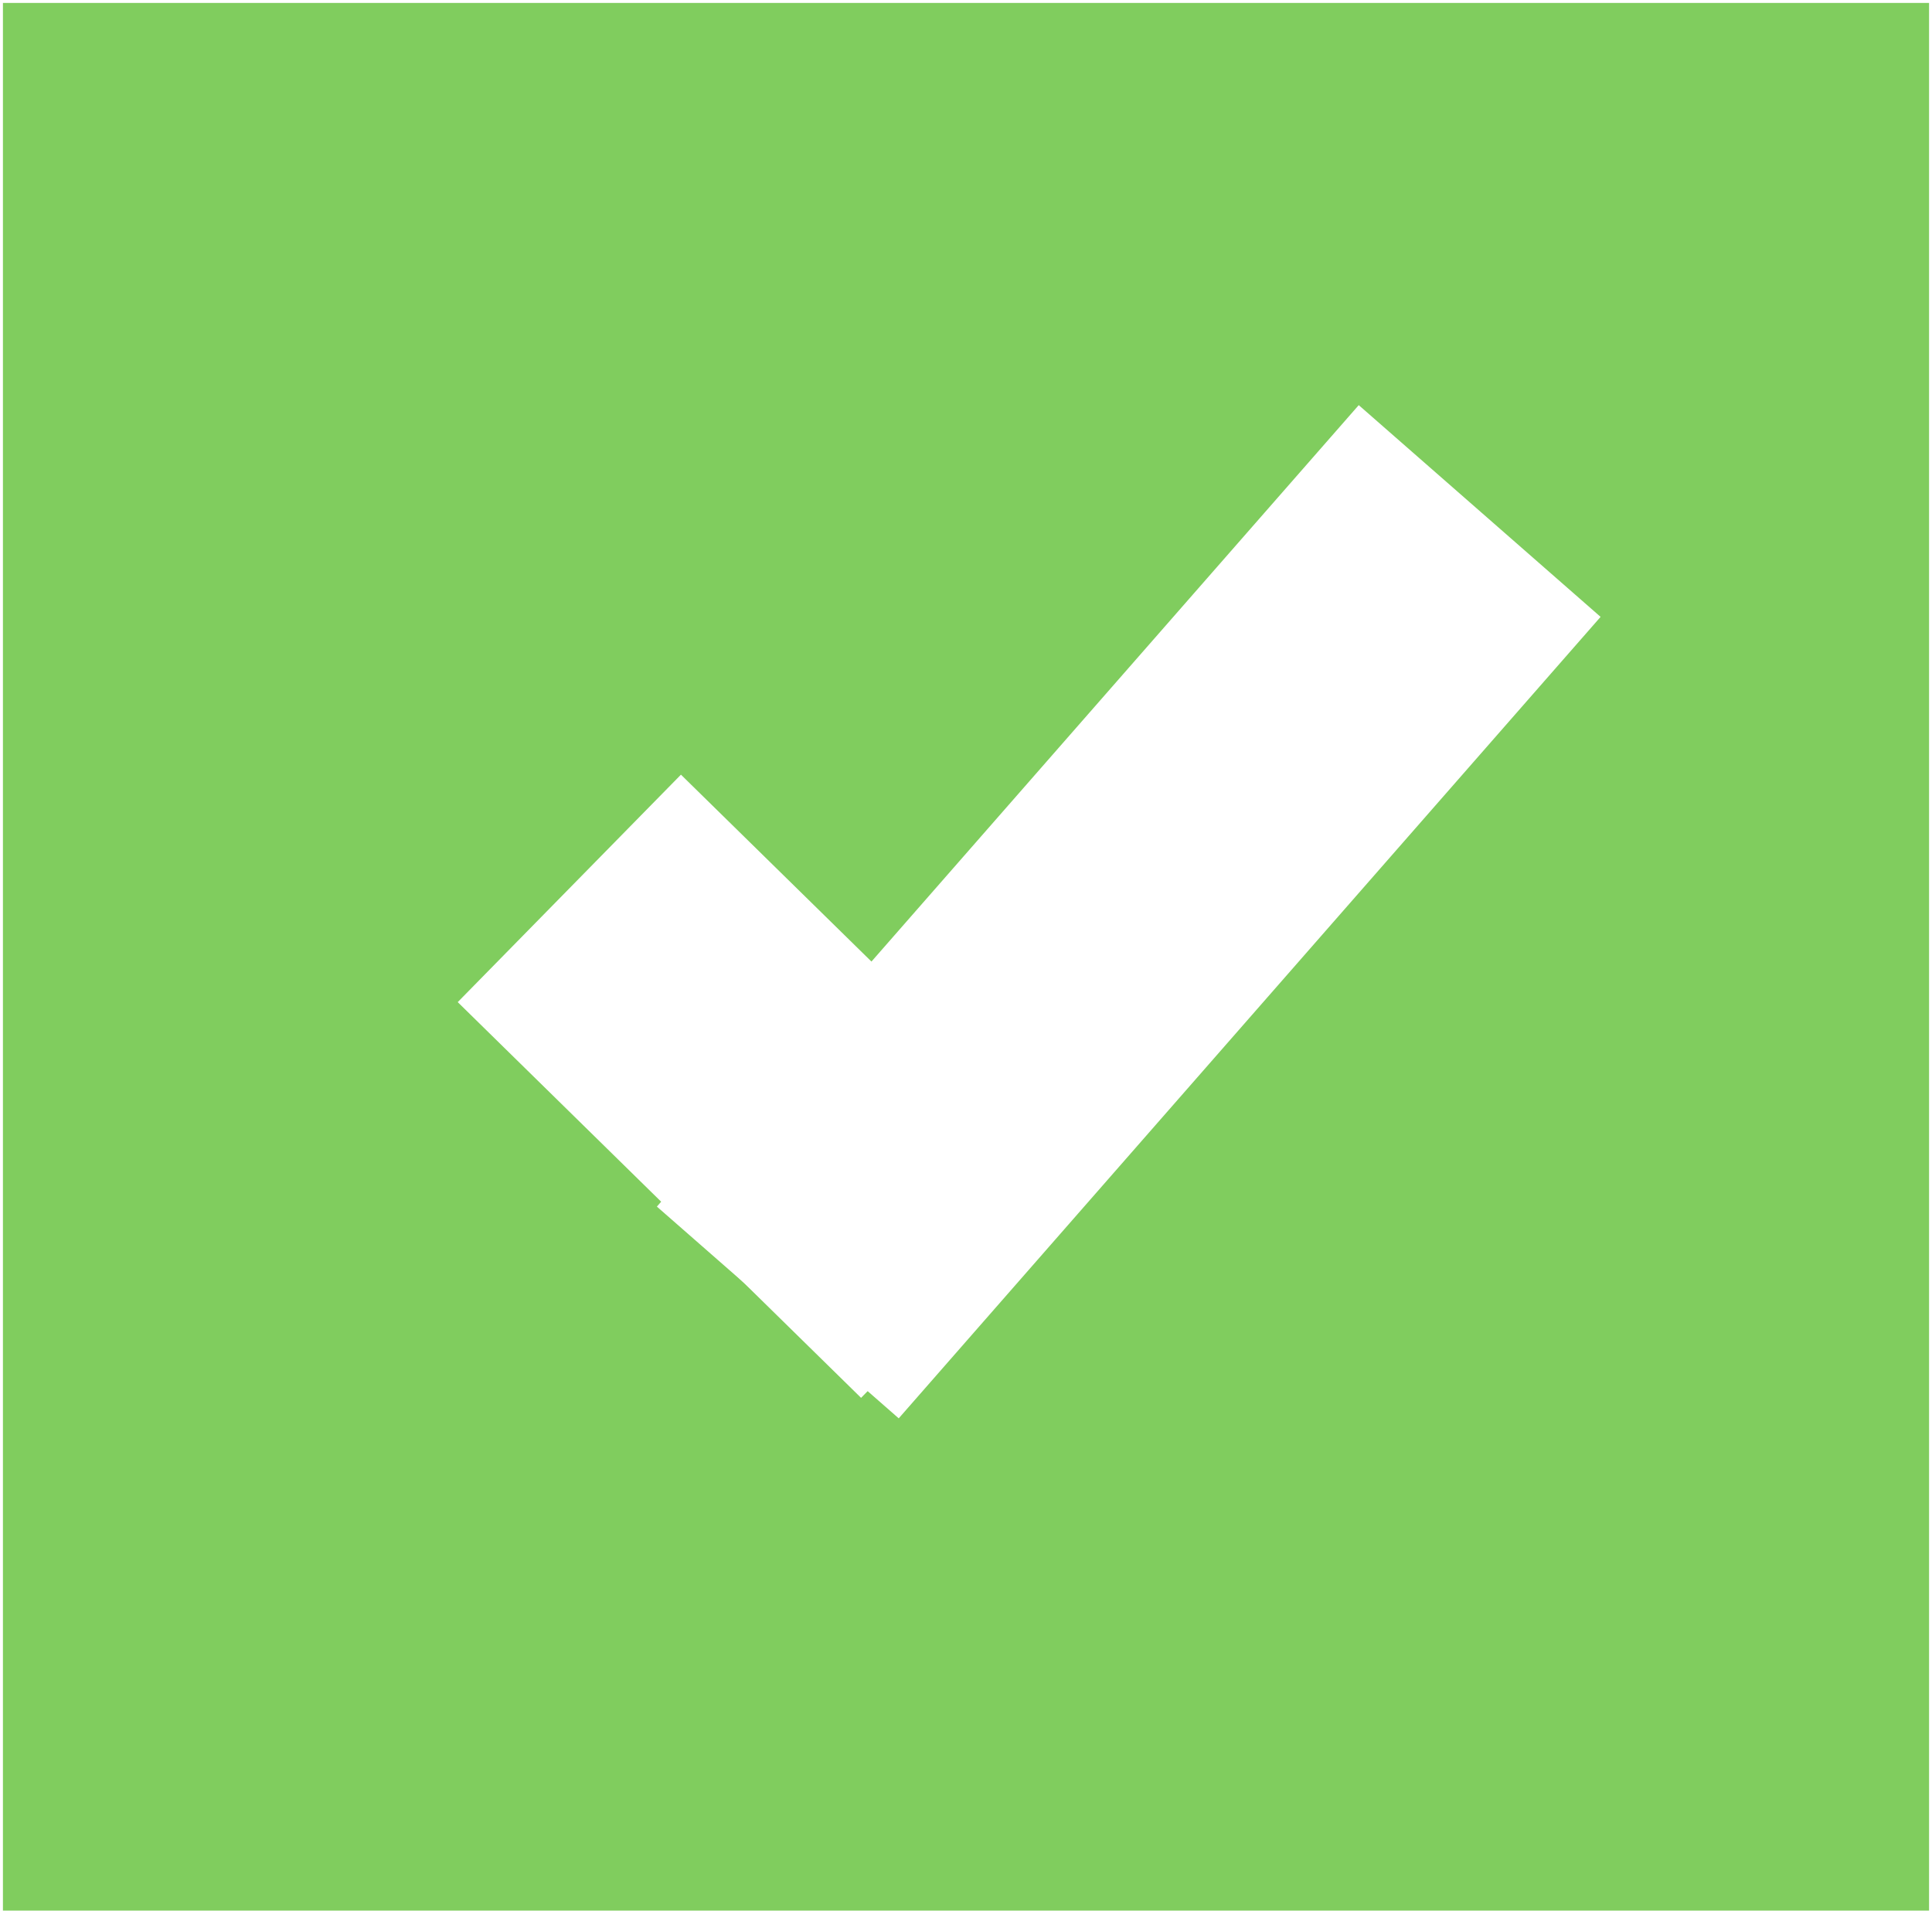
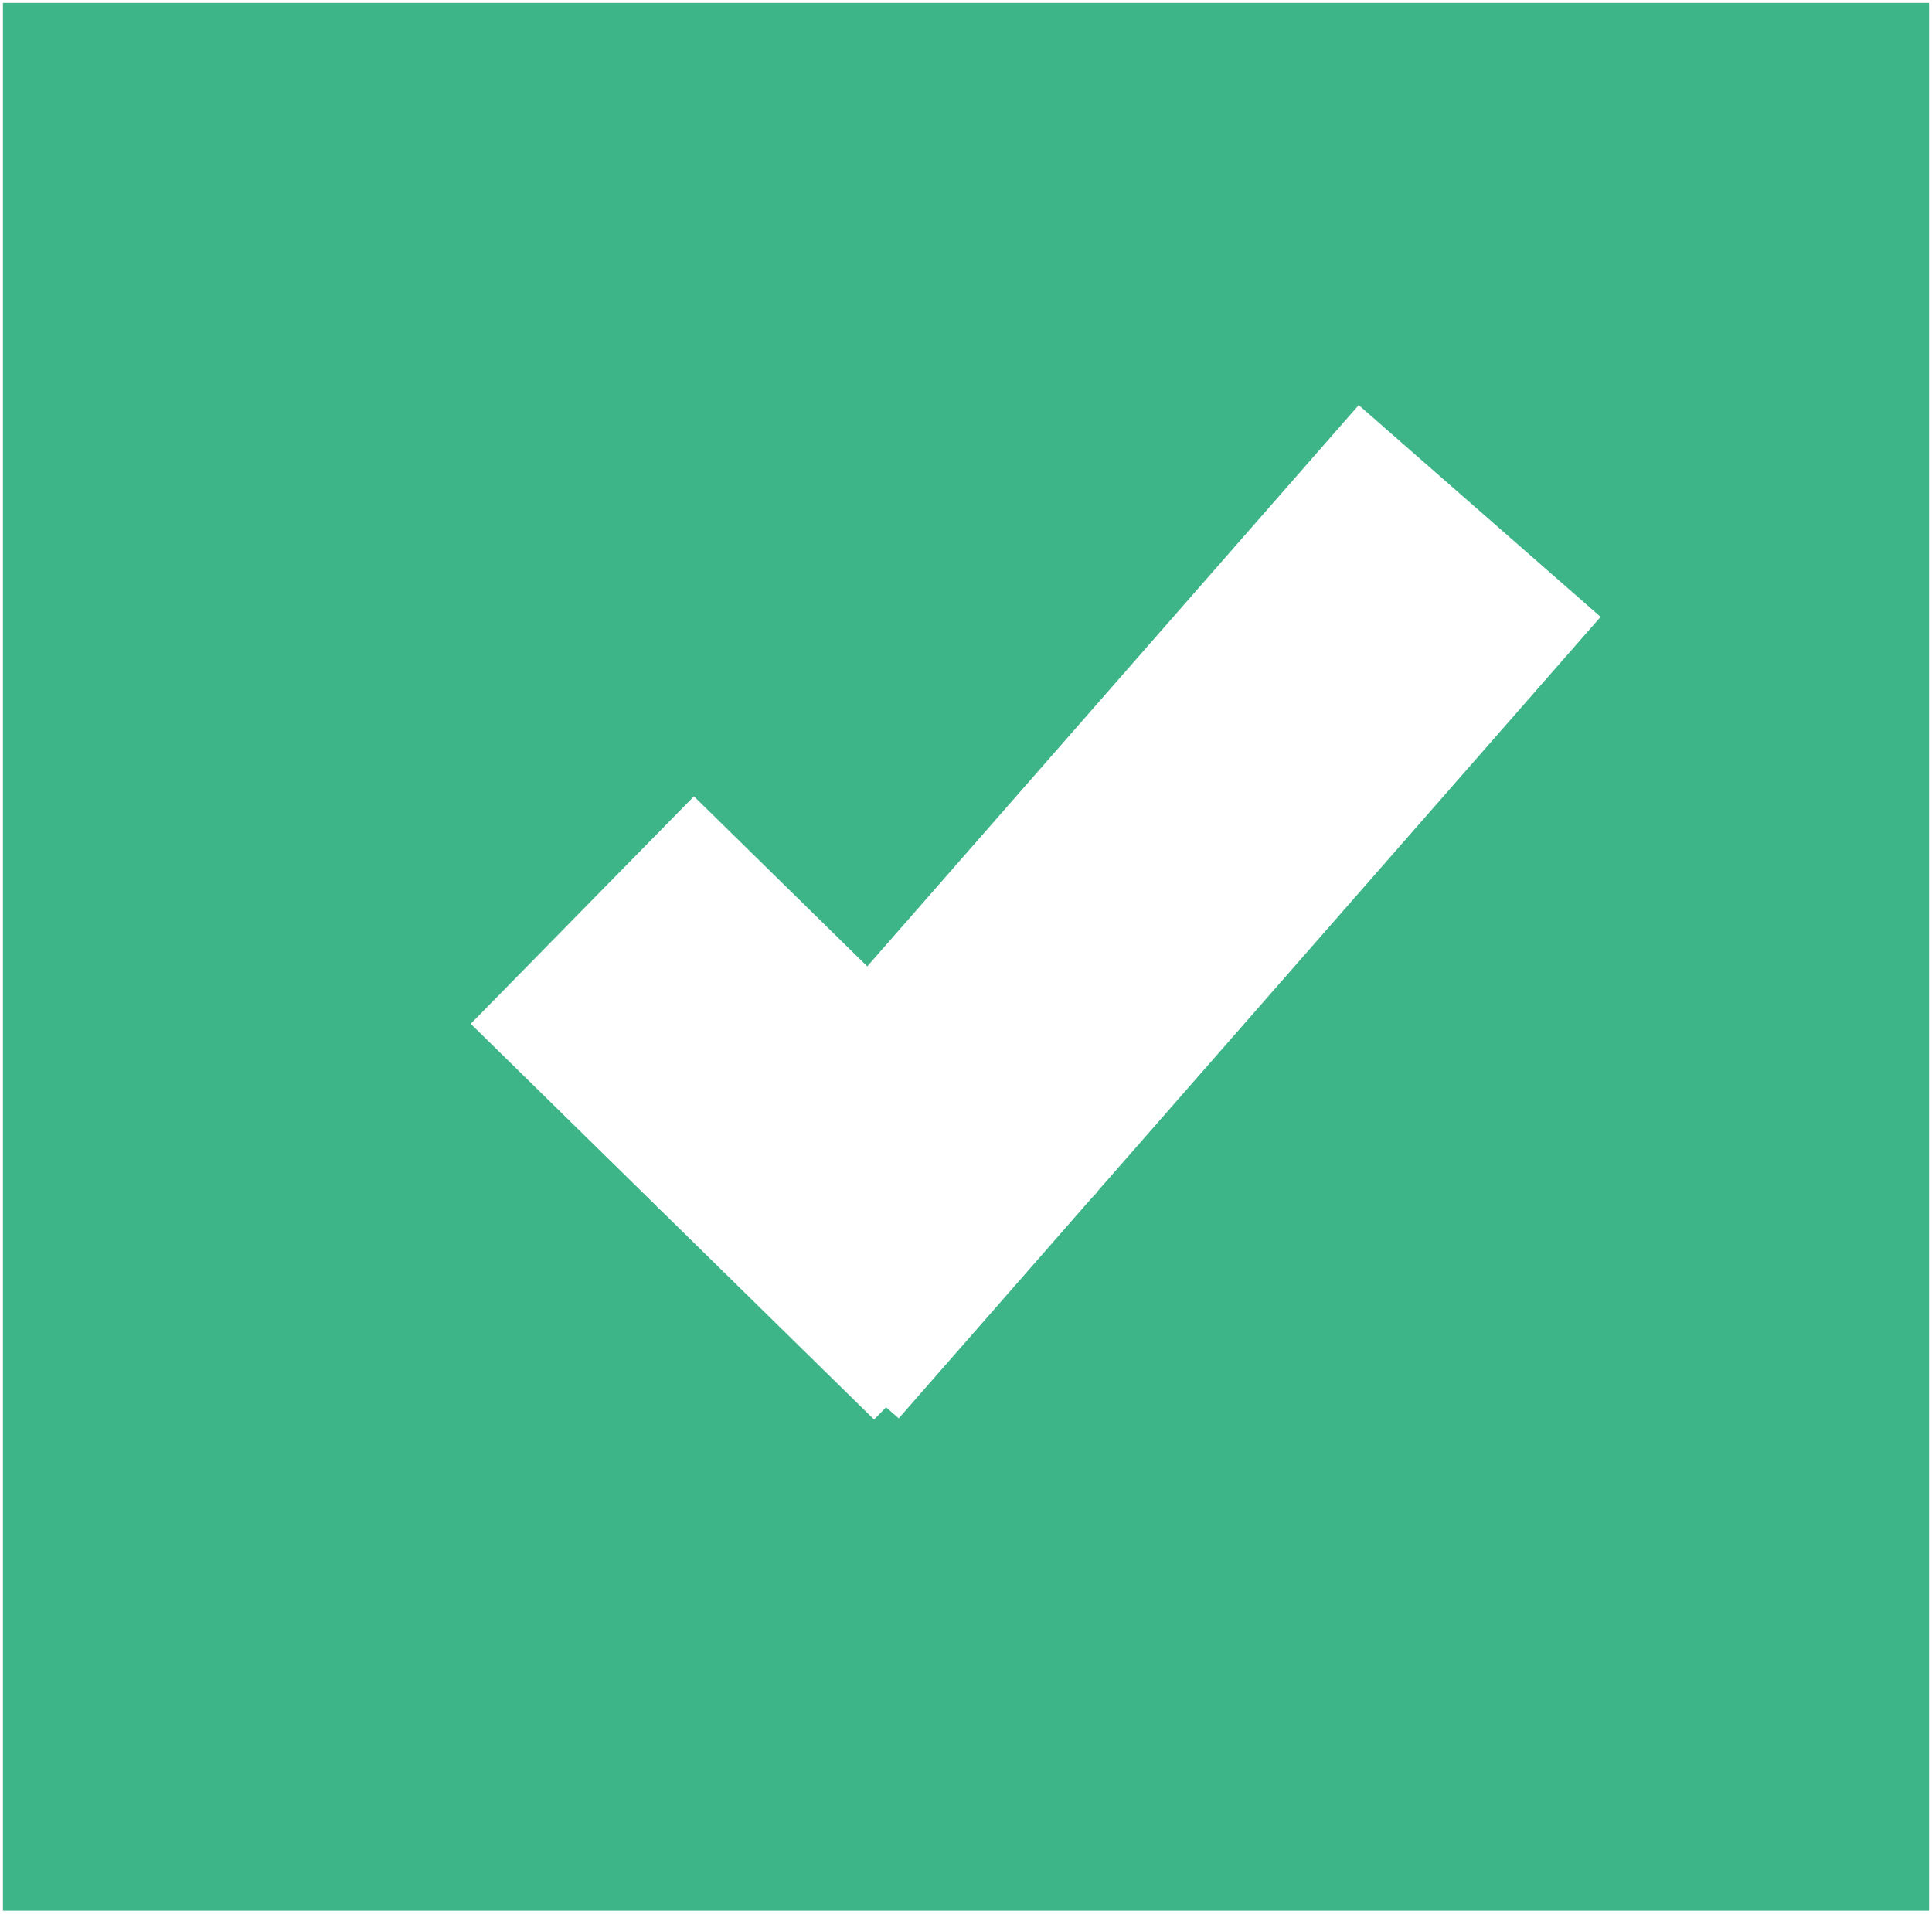
<svg xmlns="http://www.w3.org/2000/svg" version="1.1" id="mdi-checkbox-multiple-marked" x="0px" y="0px" viewBox="0 0 26.024 25.778" xml:space="preserve" width="26.024" height="25.778">
  <defs id="defs1" />
-   <rect style="fill:#6cc644;fill-opacity:0.847;stroke:#ffffff;stroke-width:0.079;stroke-miterlimit:1;stroke-opacity:1" id="rect1" width="26.024" height="25.778" x="0" y="0" ry="0" />
-   <path style="fill:none;fill-rule:evenodd;stroke:#ffffff;stroke-width:4.293;stroke-linecap:butt;stroke-linejoin:miter;stroke-dasharray:none;stroke-opacity:1" d="m 7.669,11.968 5.433,5.331" id="path2-2" />
+   <rect style="fill:#3eb489;fill-opacity:1;stroke:#ffffff;stroke-width:0.079;stroke-miterlimit:1;stroke-opacity:1" id="rect1" width="26.024" height="25.778" x="0" y="0" ry="0" />
+   <path style="fill:none;fill-rule:evenodd;stroke:#ffffff;stroke-width:4.293;stroke-linecap:butt;stroke-linejoin:miter;stroke-dasharray:none;stroke-opacity:1" d="m 7.844,12.26 5.433,5.331" id="path2-2" />
  <path style="fill:none;fill-rule:evenodd;stroke:#ffffff;stroke-width:4.33;stroke-linecap:butt;stroke-linejoin:miter;stroke-dasharray:none;stroke-opacity:1" d="M 10.477,17.681 19.931,6.884" id="path3-9" />
</svg>
